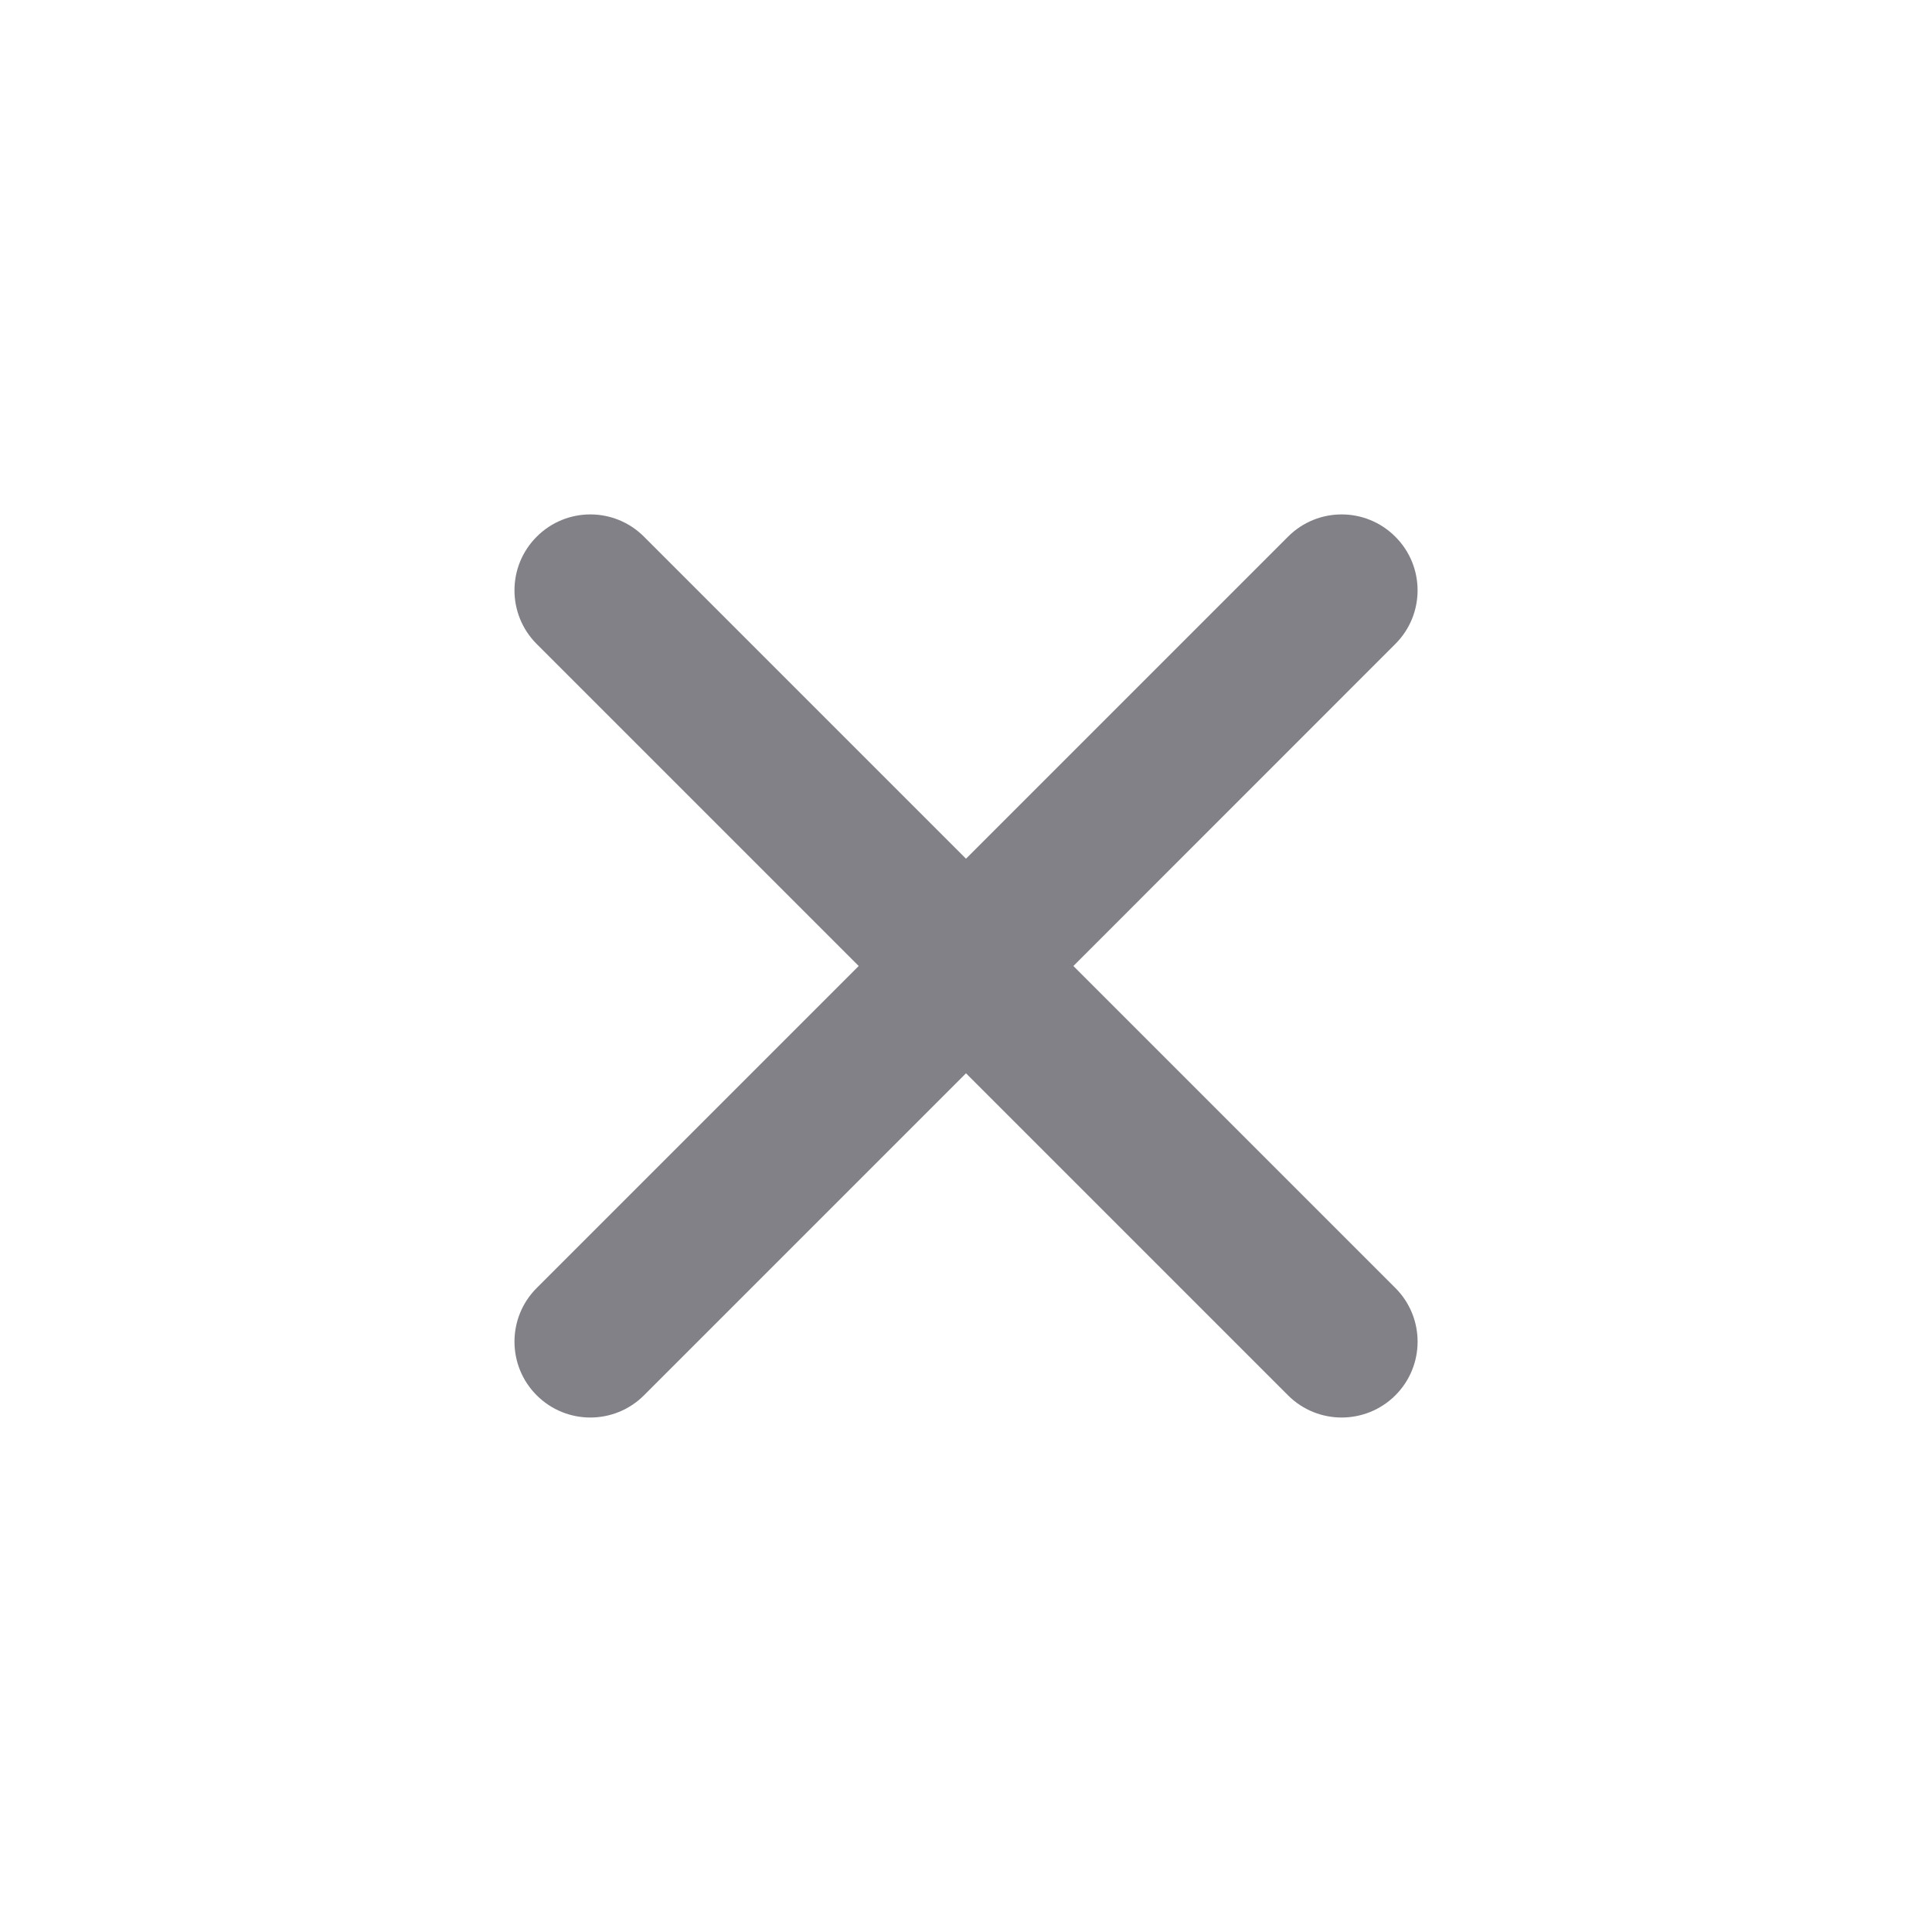
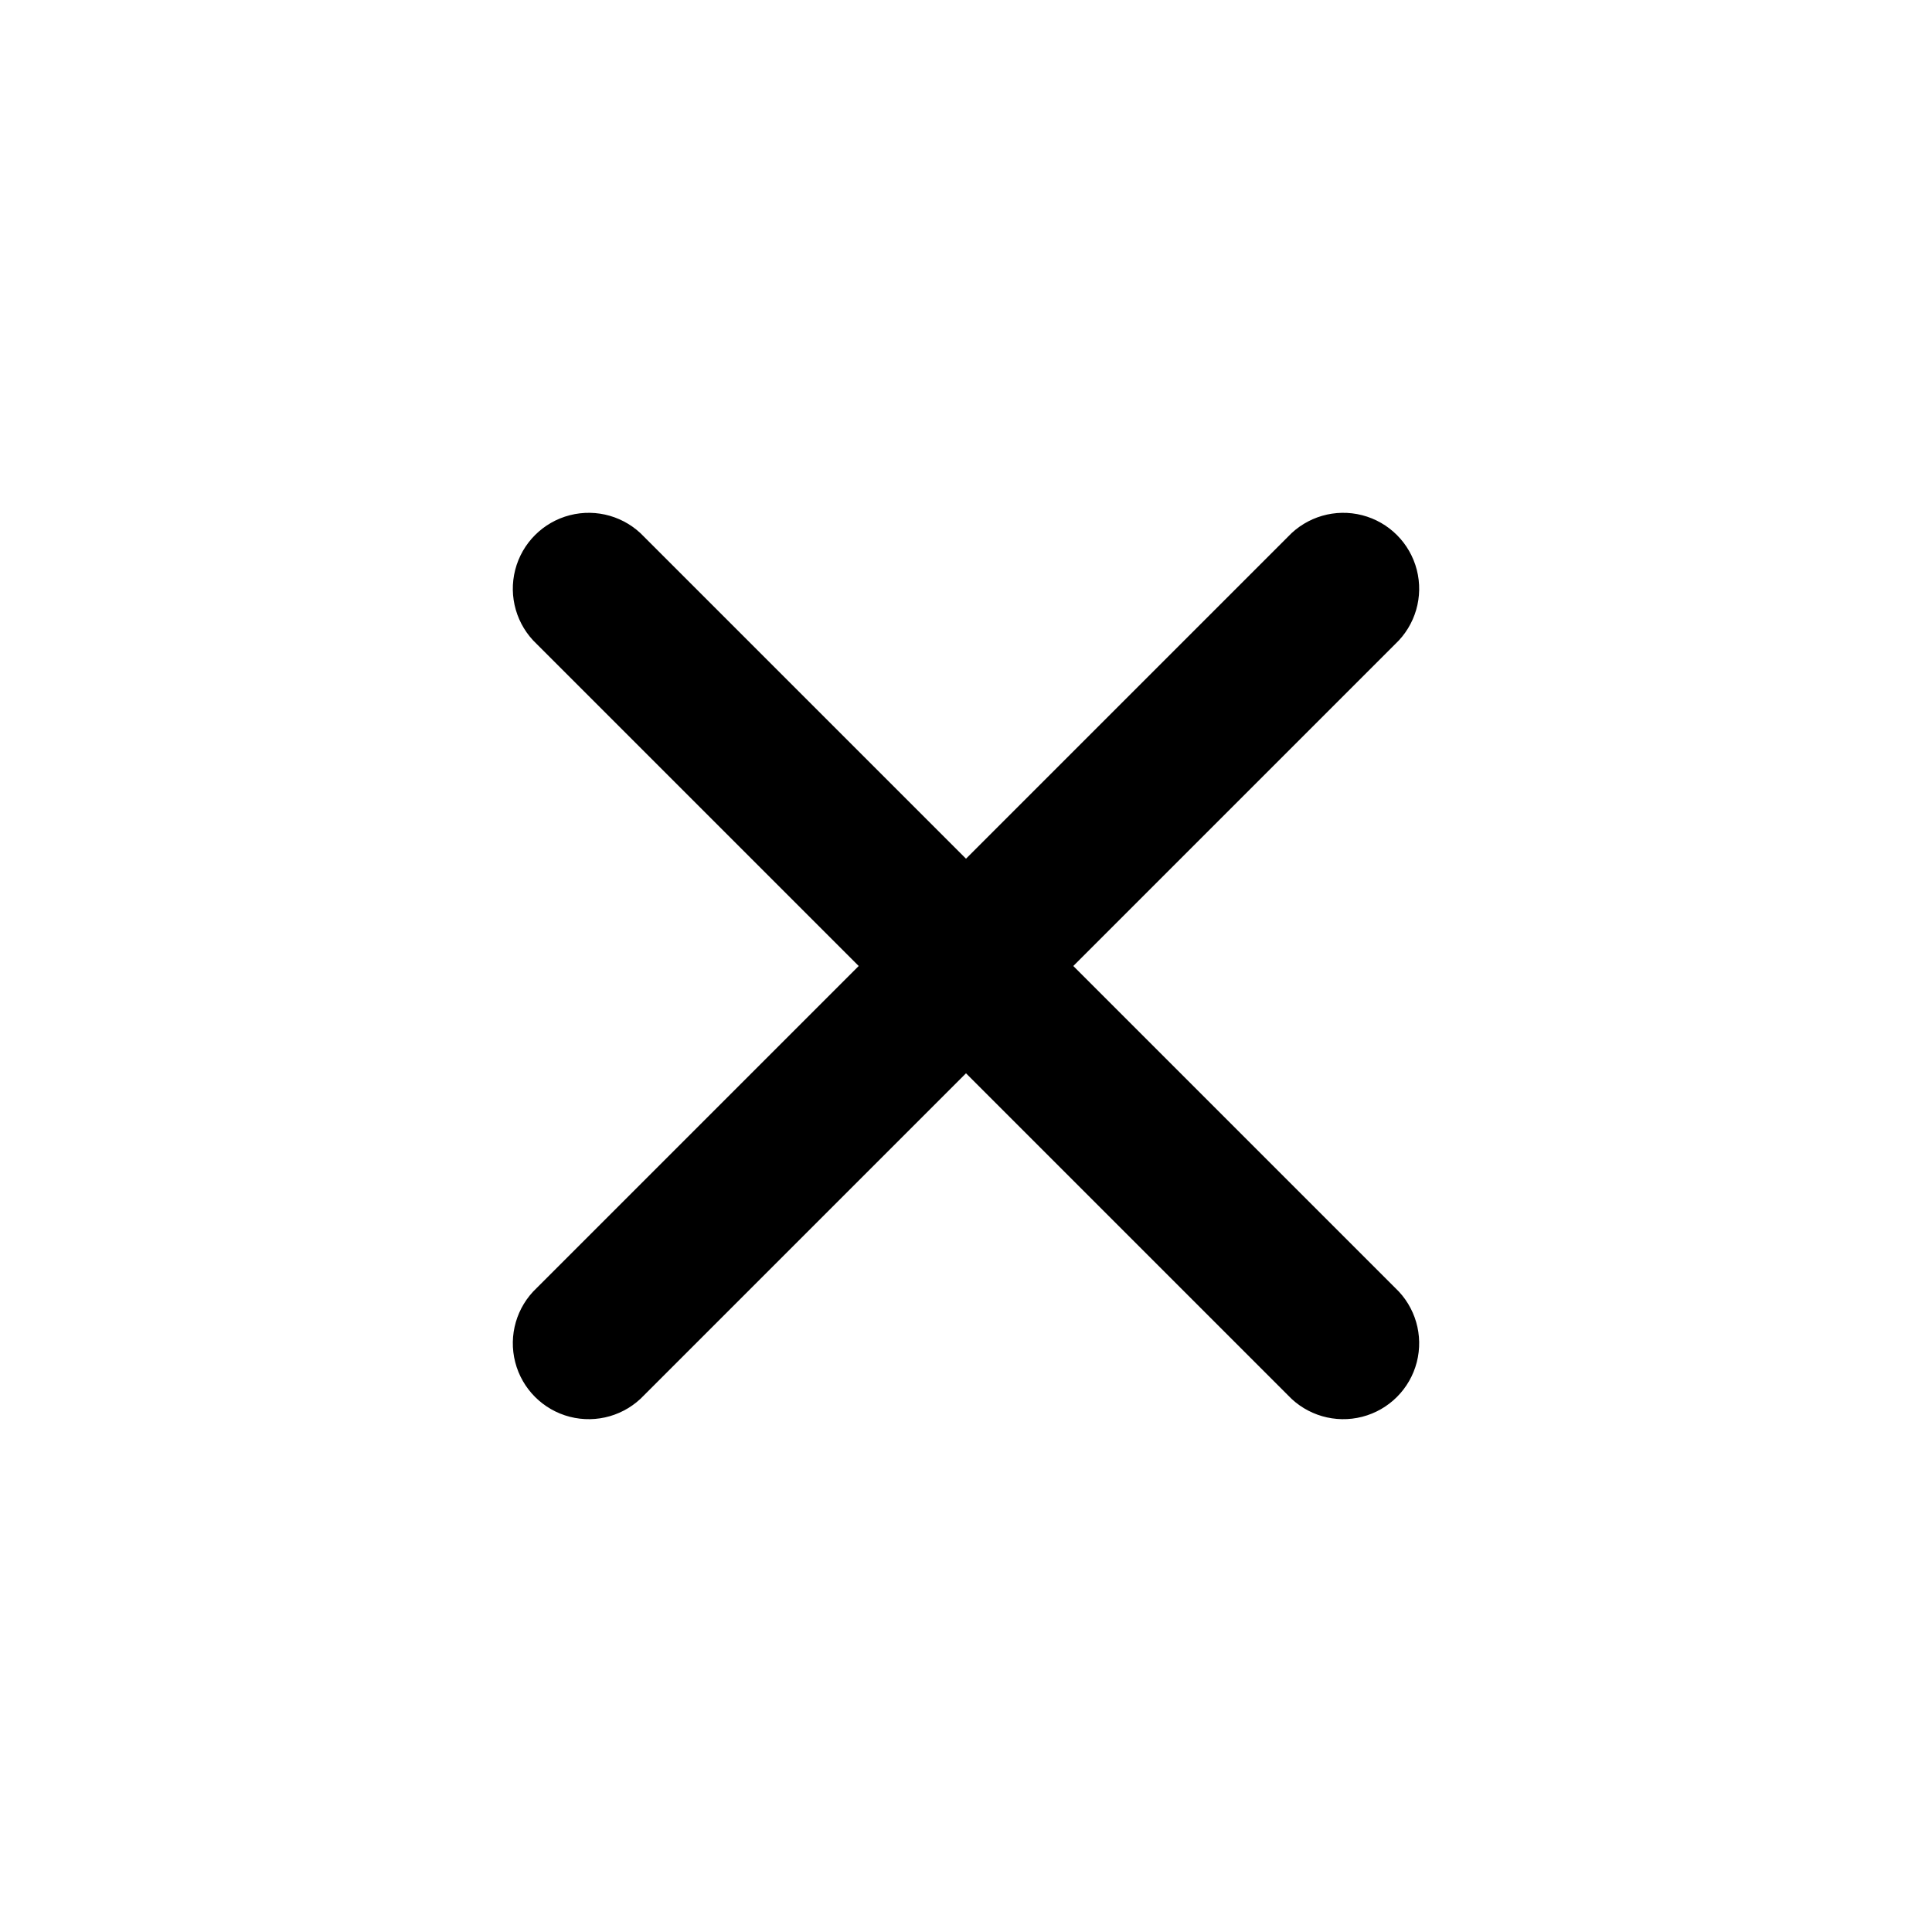
- <svg xmlns="http://www.w3.org/2000/svg" width="24" height="24" viewBox="0 0 24 24" fill="none">
-   <path fill-rule="evenodd" clip-rule="evenodd" d="M8 17.333C7.632 17.701 7.035 17.701 6.667 17.333C6.299 16.965 6.299 16.368 6.667 16L10.667 12L6.667 8C6.299 7.632 6.299 7.035 6.667 6.667C7.035 6.298 7.632 6.298 8 6.667L12 10.667L16 6.667C16.368 6.298 16.965 6.298 17.333 6.667C17.702 7.035 17.702 7.632 17.333 8L13.334 12L17.334 16C17.702 16.368 17.702 16.965 17.334 17.333C16.965 17.701 16.368 17.701 16 17.333L12 13.333L8 17.333Z" fill="#828187" />
+ <svg xmlns="http://www.w3.org/2000/svg" width="24" height="24" fill="none">
+   <path fill="currentColor" fill-rule="evenodd" d="M8 17.333A.943.943 0 1 1 6.667 16l4-4-4-4A.943.943 0 1 1 8 6.667l4 4 4-4A.943.943 0 1 1 17.333 8l-4 4 4 4A.943.943 0 1 1 16 17.333l-4-4-4 4Z" clip-rule="evenodd" />
</svg>
